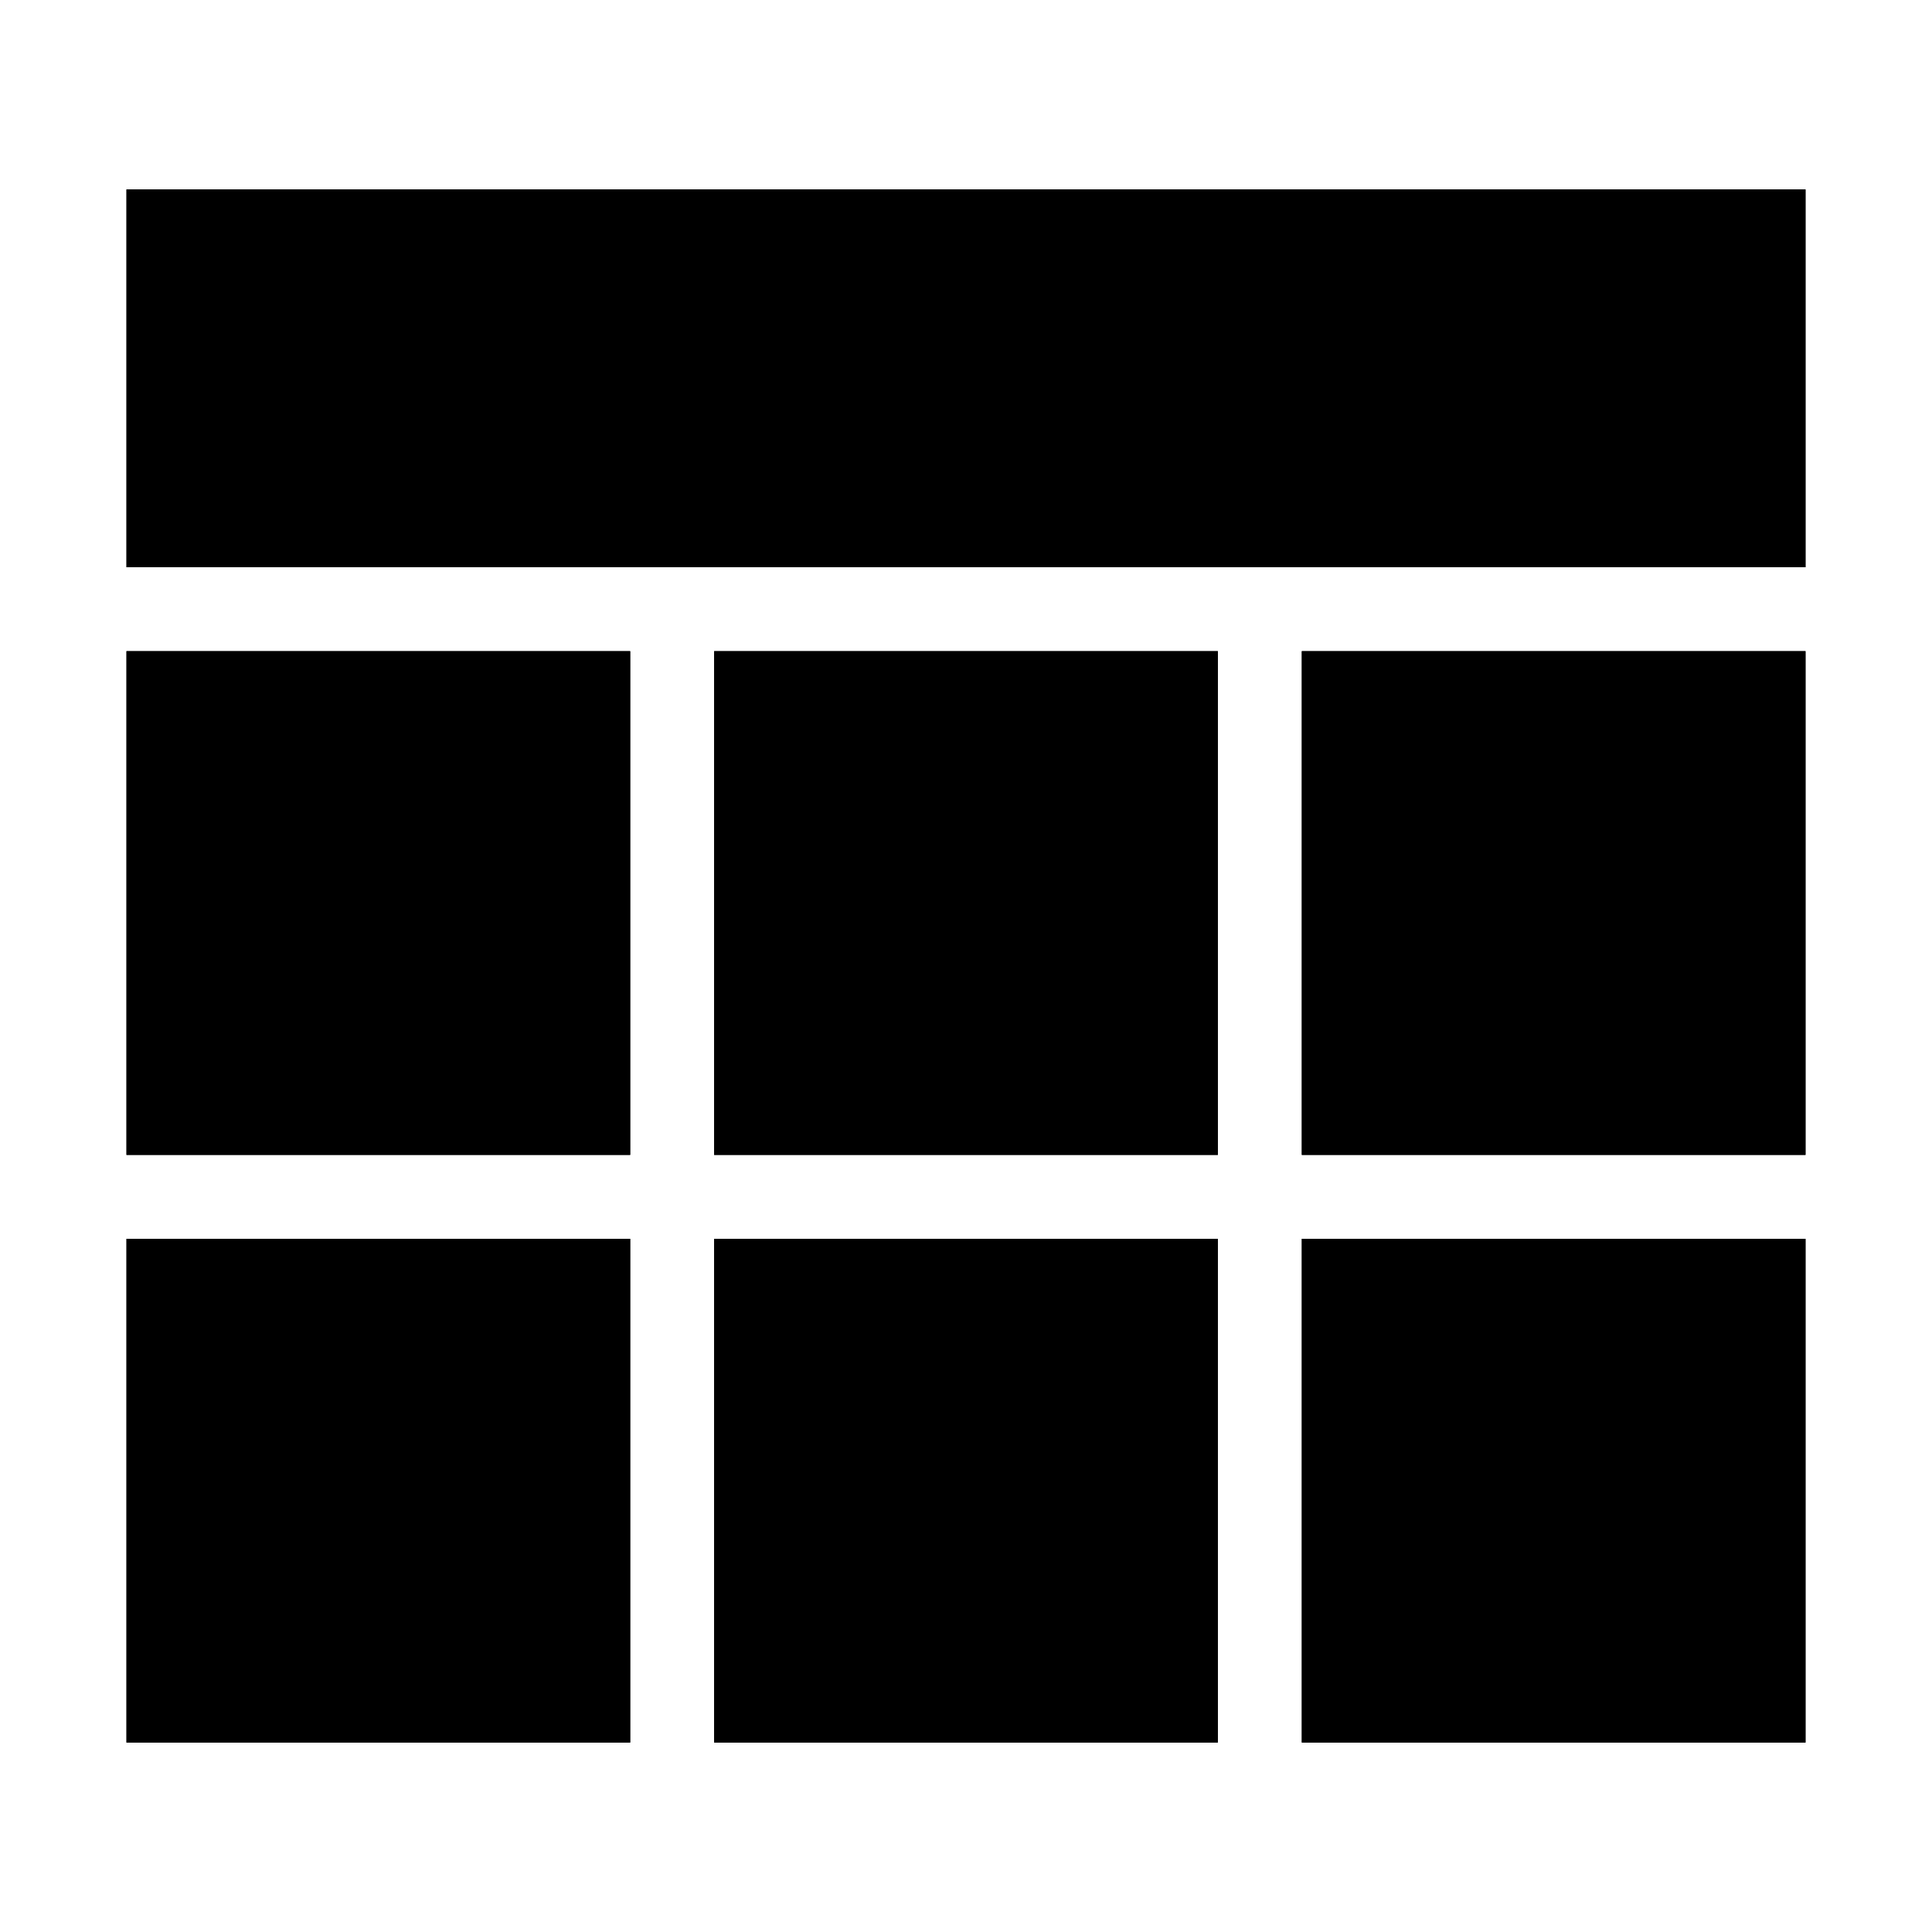
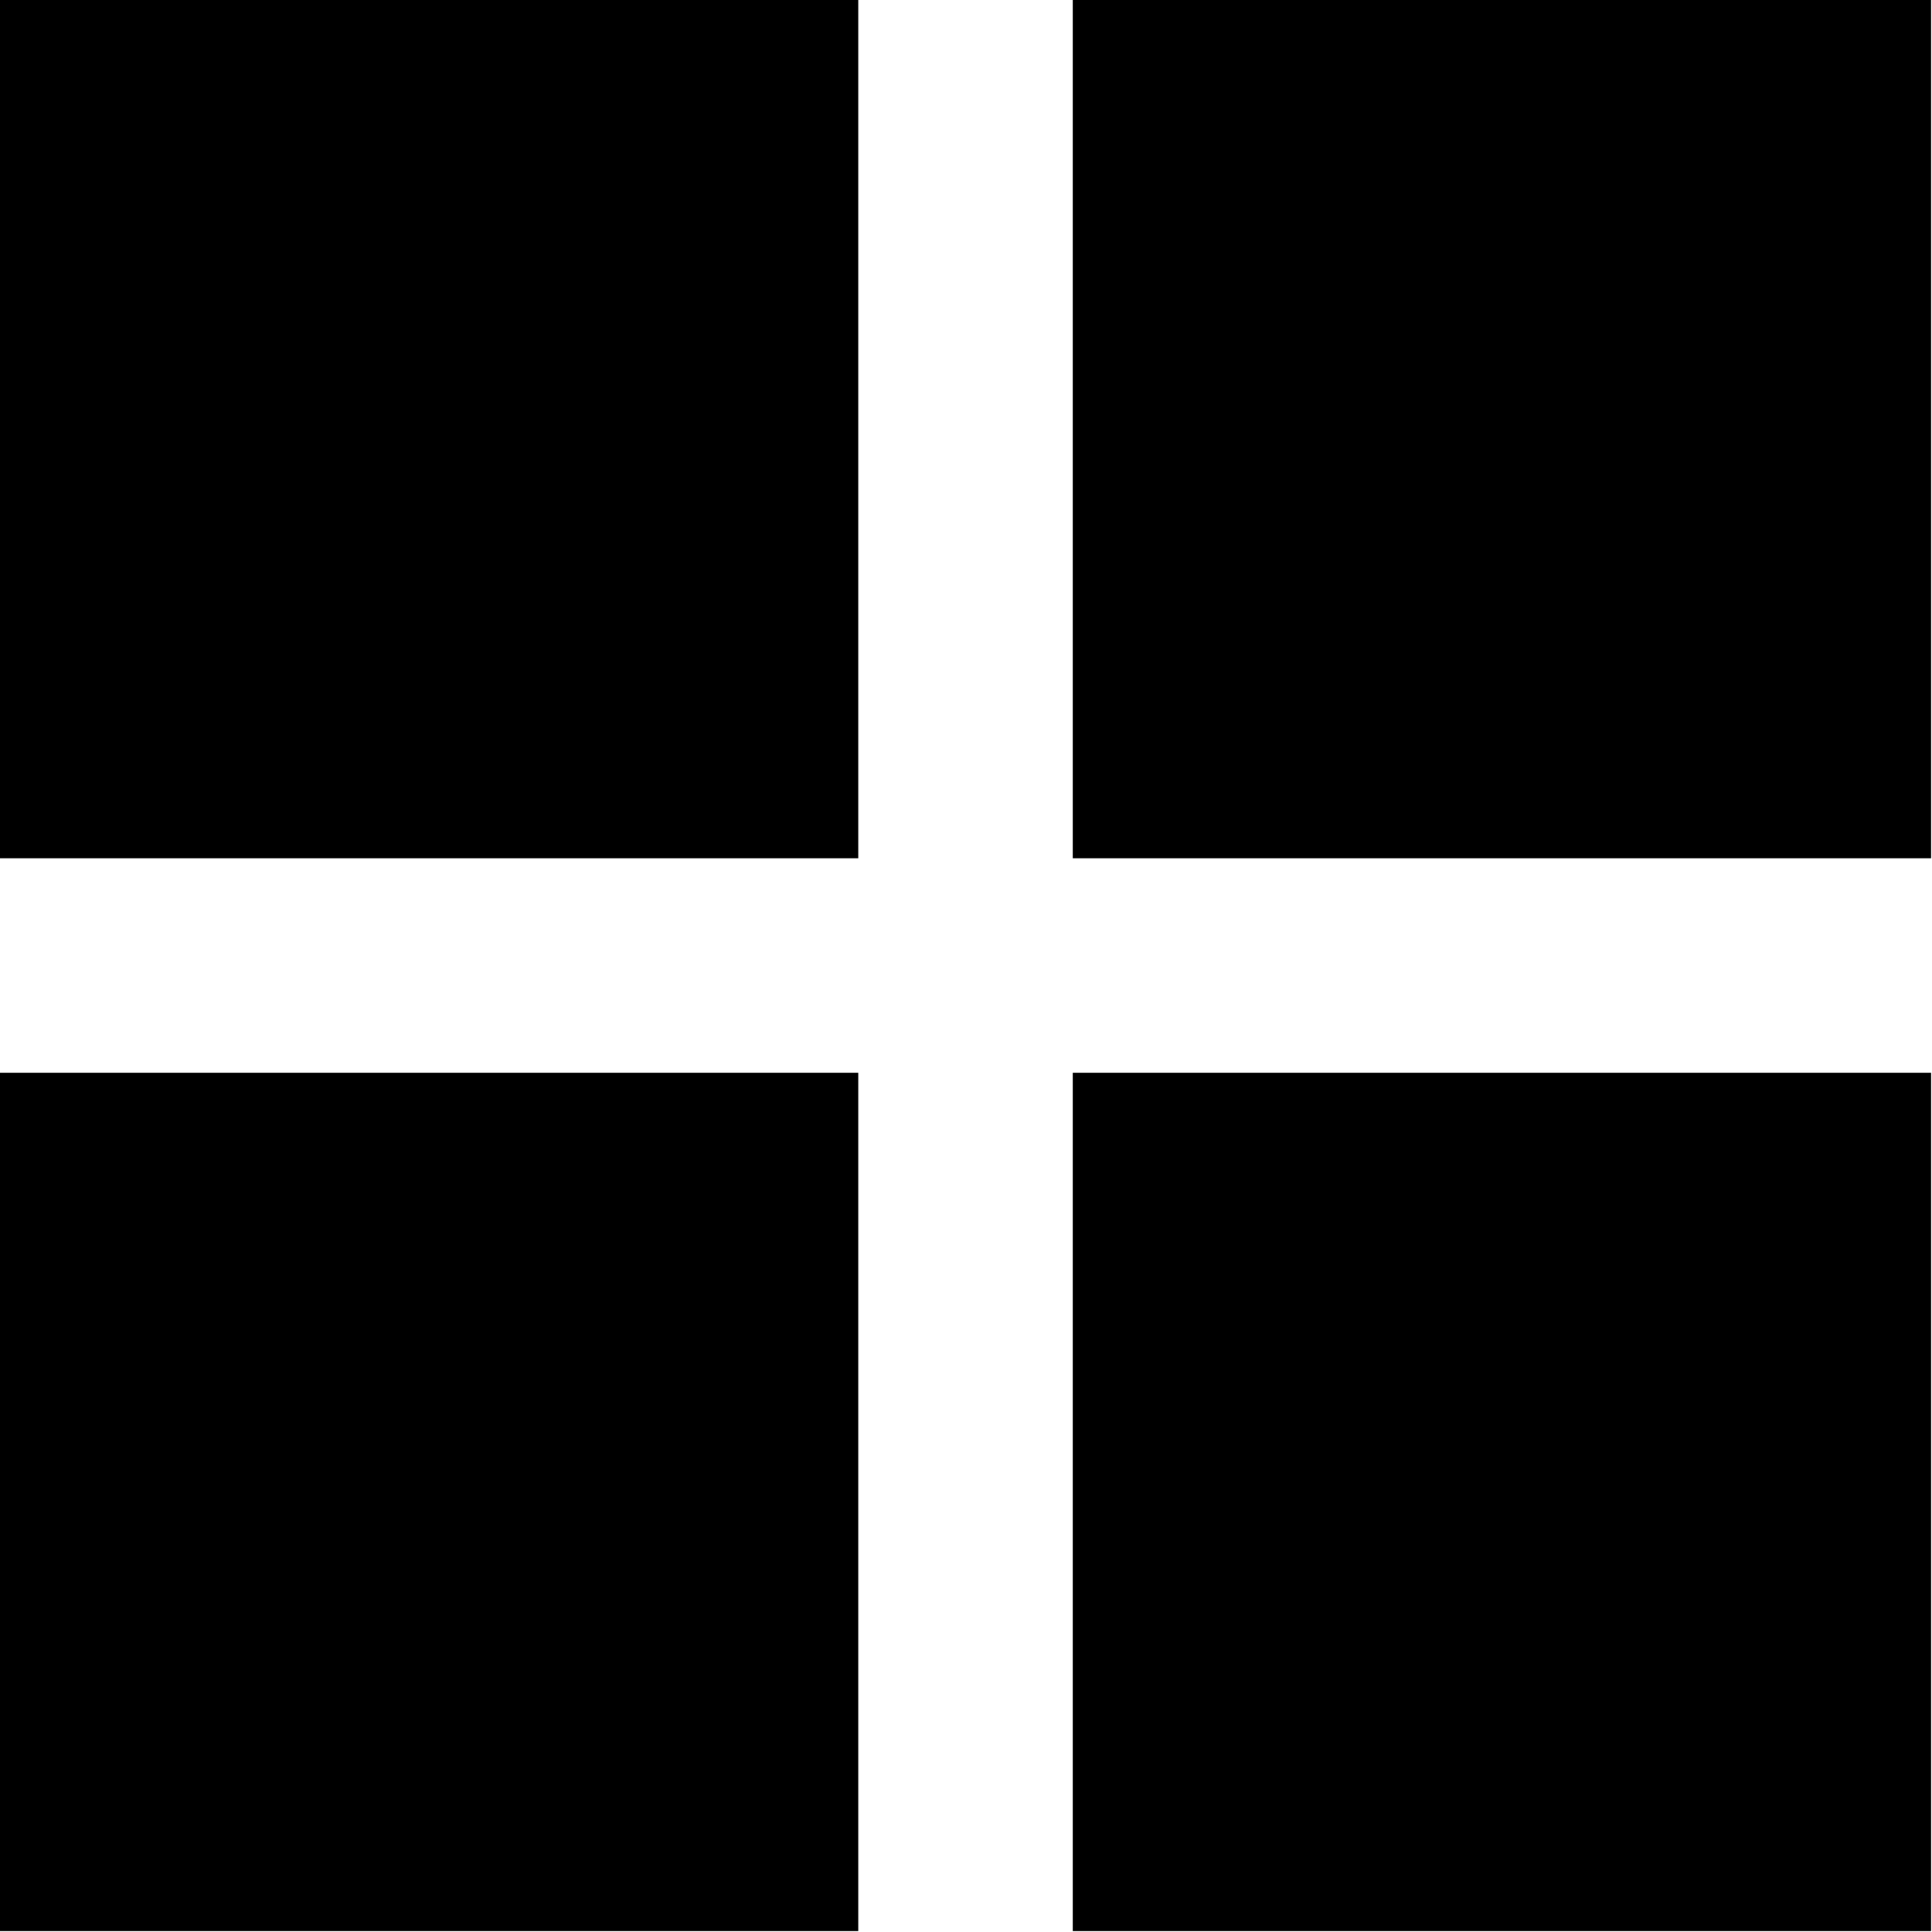
- <svg xmlns="http://www.w3.org/2000/svg" t="1503994138443" class="icon" style="" viewBox="0 0 1024 1024" version="1.1" p-id="8433" width="64" height="64">
+ <svg xmlns="http://www.w3.org/2000/svg" t="1511504440567" class="icon" style="" viewBox="0 0 1024 1024" version="1.1" p-id="5070" width="64" height="64">
  <defs>
    <style type="text/css" />
  </defs>
-   <path d="M67.039 100.411l889.919 0 0 200.231-889.919 0 0-200.231Z" p-id="8434" />
-   <path d="M67.039 345.139l266.976 0 0 266.975-266.976 0 0-266.975Z" p-id="8435" />
-   <path d="M67.039 656.611l266.976 0 0 266.976-266.976 0 0-266.976Z" p-id="8436" />
-   <path d="M378.511 345.139l266.976 0 0 266.975-266.976 0 0-266.975Z" p-id="8437" />
-   <path d="M378.511 656.611l266.976 0 0 266.976-266.976 0 0-266.976Z" p-id="8438" />
-   <path d="M689.983 345.139l266.976 0 0 266.975-266.976 0 0-266.975Z" p-id="8439" />
-   <path d="M689.983 656.611l266.976 0 0 266.976-266.976 0 0-266.976Z" p-id="8440" />
-   <path d="M67.039 100.411l889.919 0 0 200.231-889.919 0 0-200.231Z" p-id="8441" />
-   <path d="M67.039 345.139l266.976 0 0 266.975-266.976 0 0-266.975Z" p-id="8442" />
-   <path d="M67.039 656.611l266.976 0 0 266.976-266.976 0 0-266.976Z" p-id="8443" />
-   <path d="M378.511 345.139l266.976 0 0 266.975-266.976 0 0-266.975Z" p-id="8444" />
-   <path d="M378.511 656.611l266.976 0 0 266.976-266.976 0 0-266.976Z" p-id="8445" />
-   <path d="M689.983 345.139l266.976 0 0 266.975-266.976 0 0-266.975Z" p-id="8446" />
-   <path d="M689.983 656.611l266.976 0 0 266.976-266.976 0 0-266.976Z" p-id="8447" />
+   <path d="M568.6 0h454.9v454.9H568.6V0z m0 568.6h454.9v454.9H568.6V568.6zM0 568.6h454.9v454.9H0V568.6zM0 0h454.9v454.9H0V0z" fill="" p-id="5071" />
</svg>
